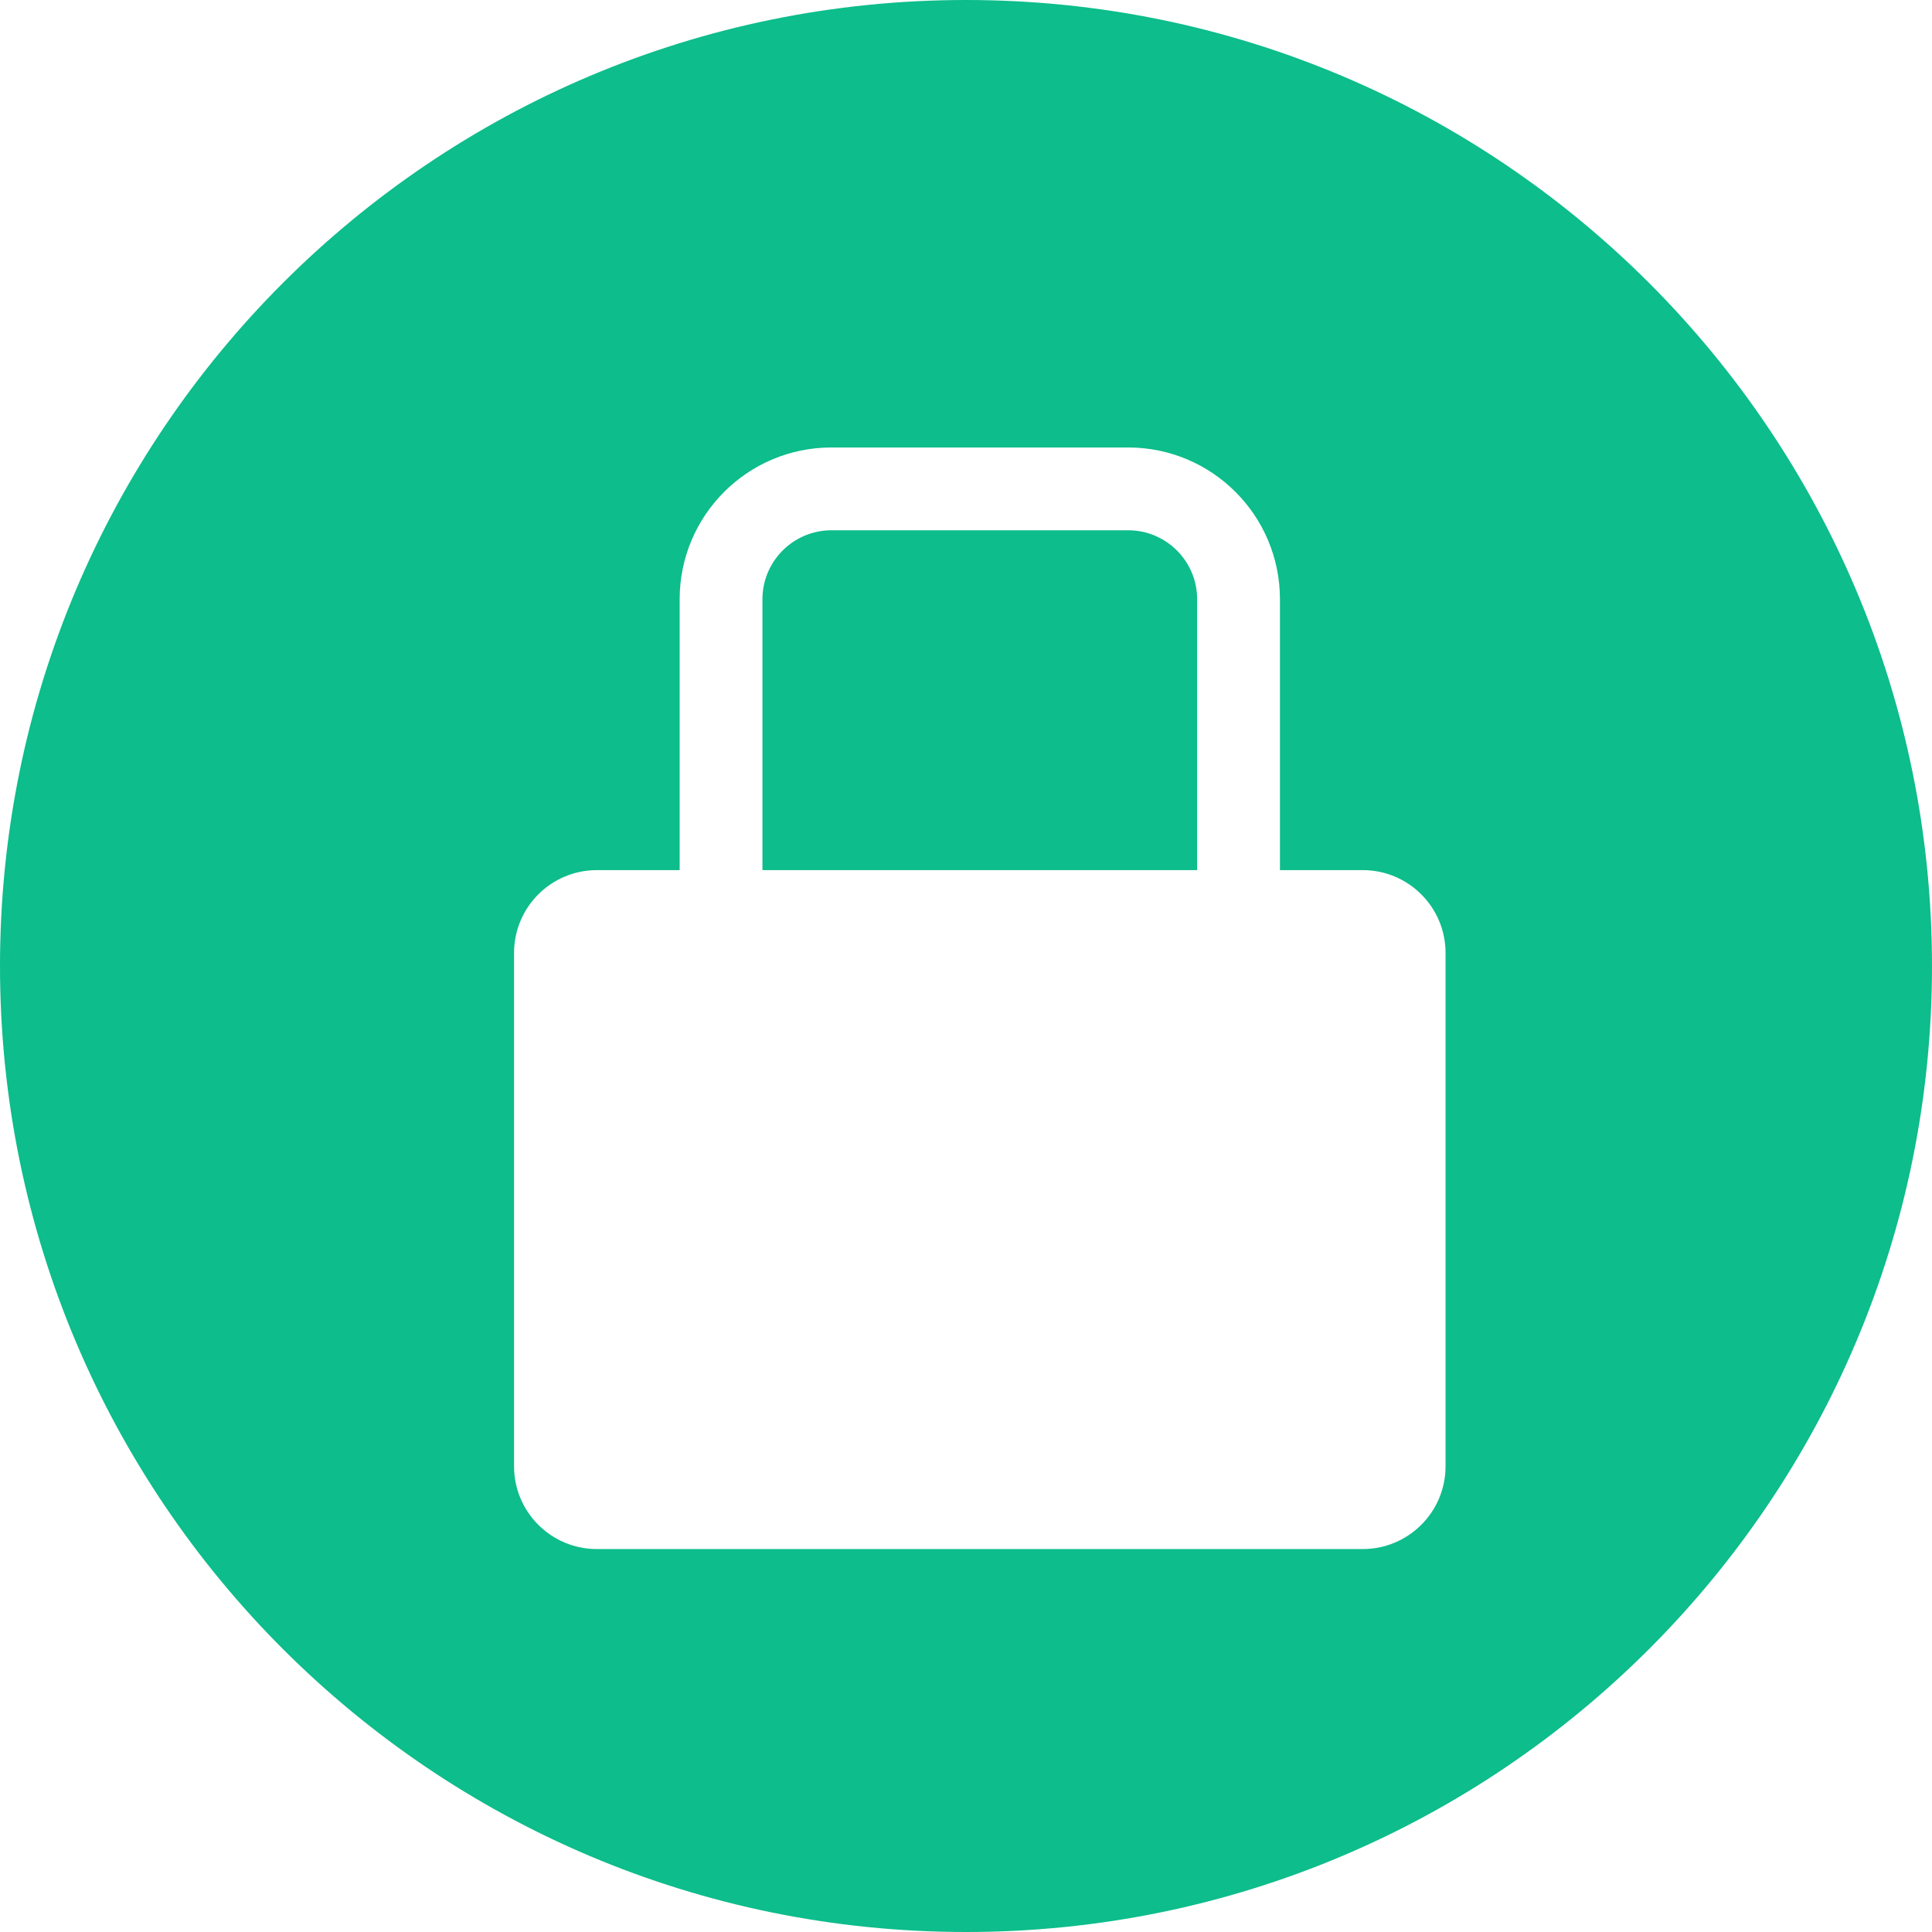
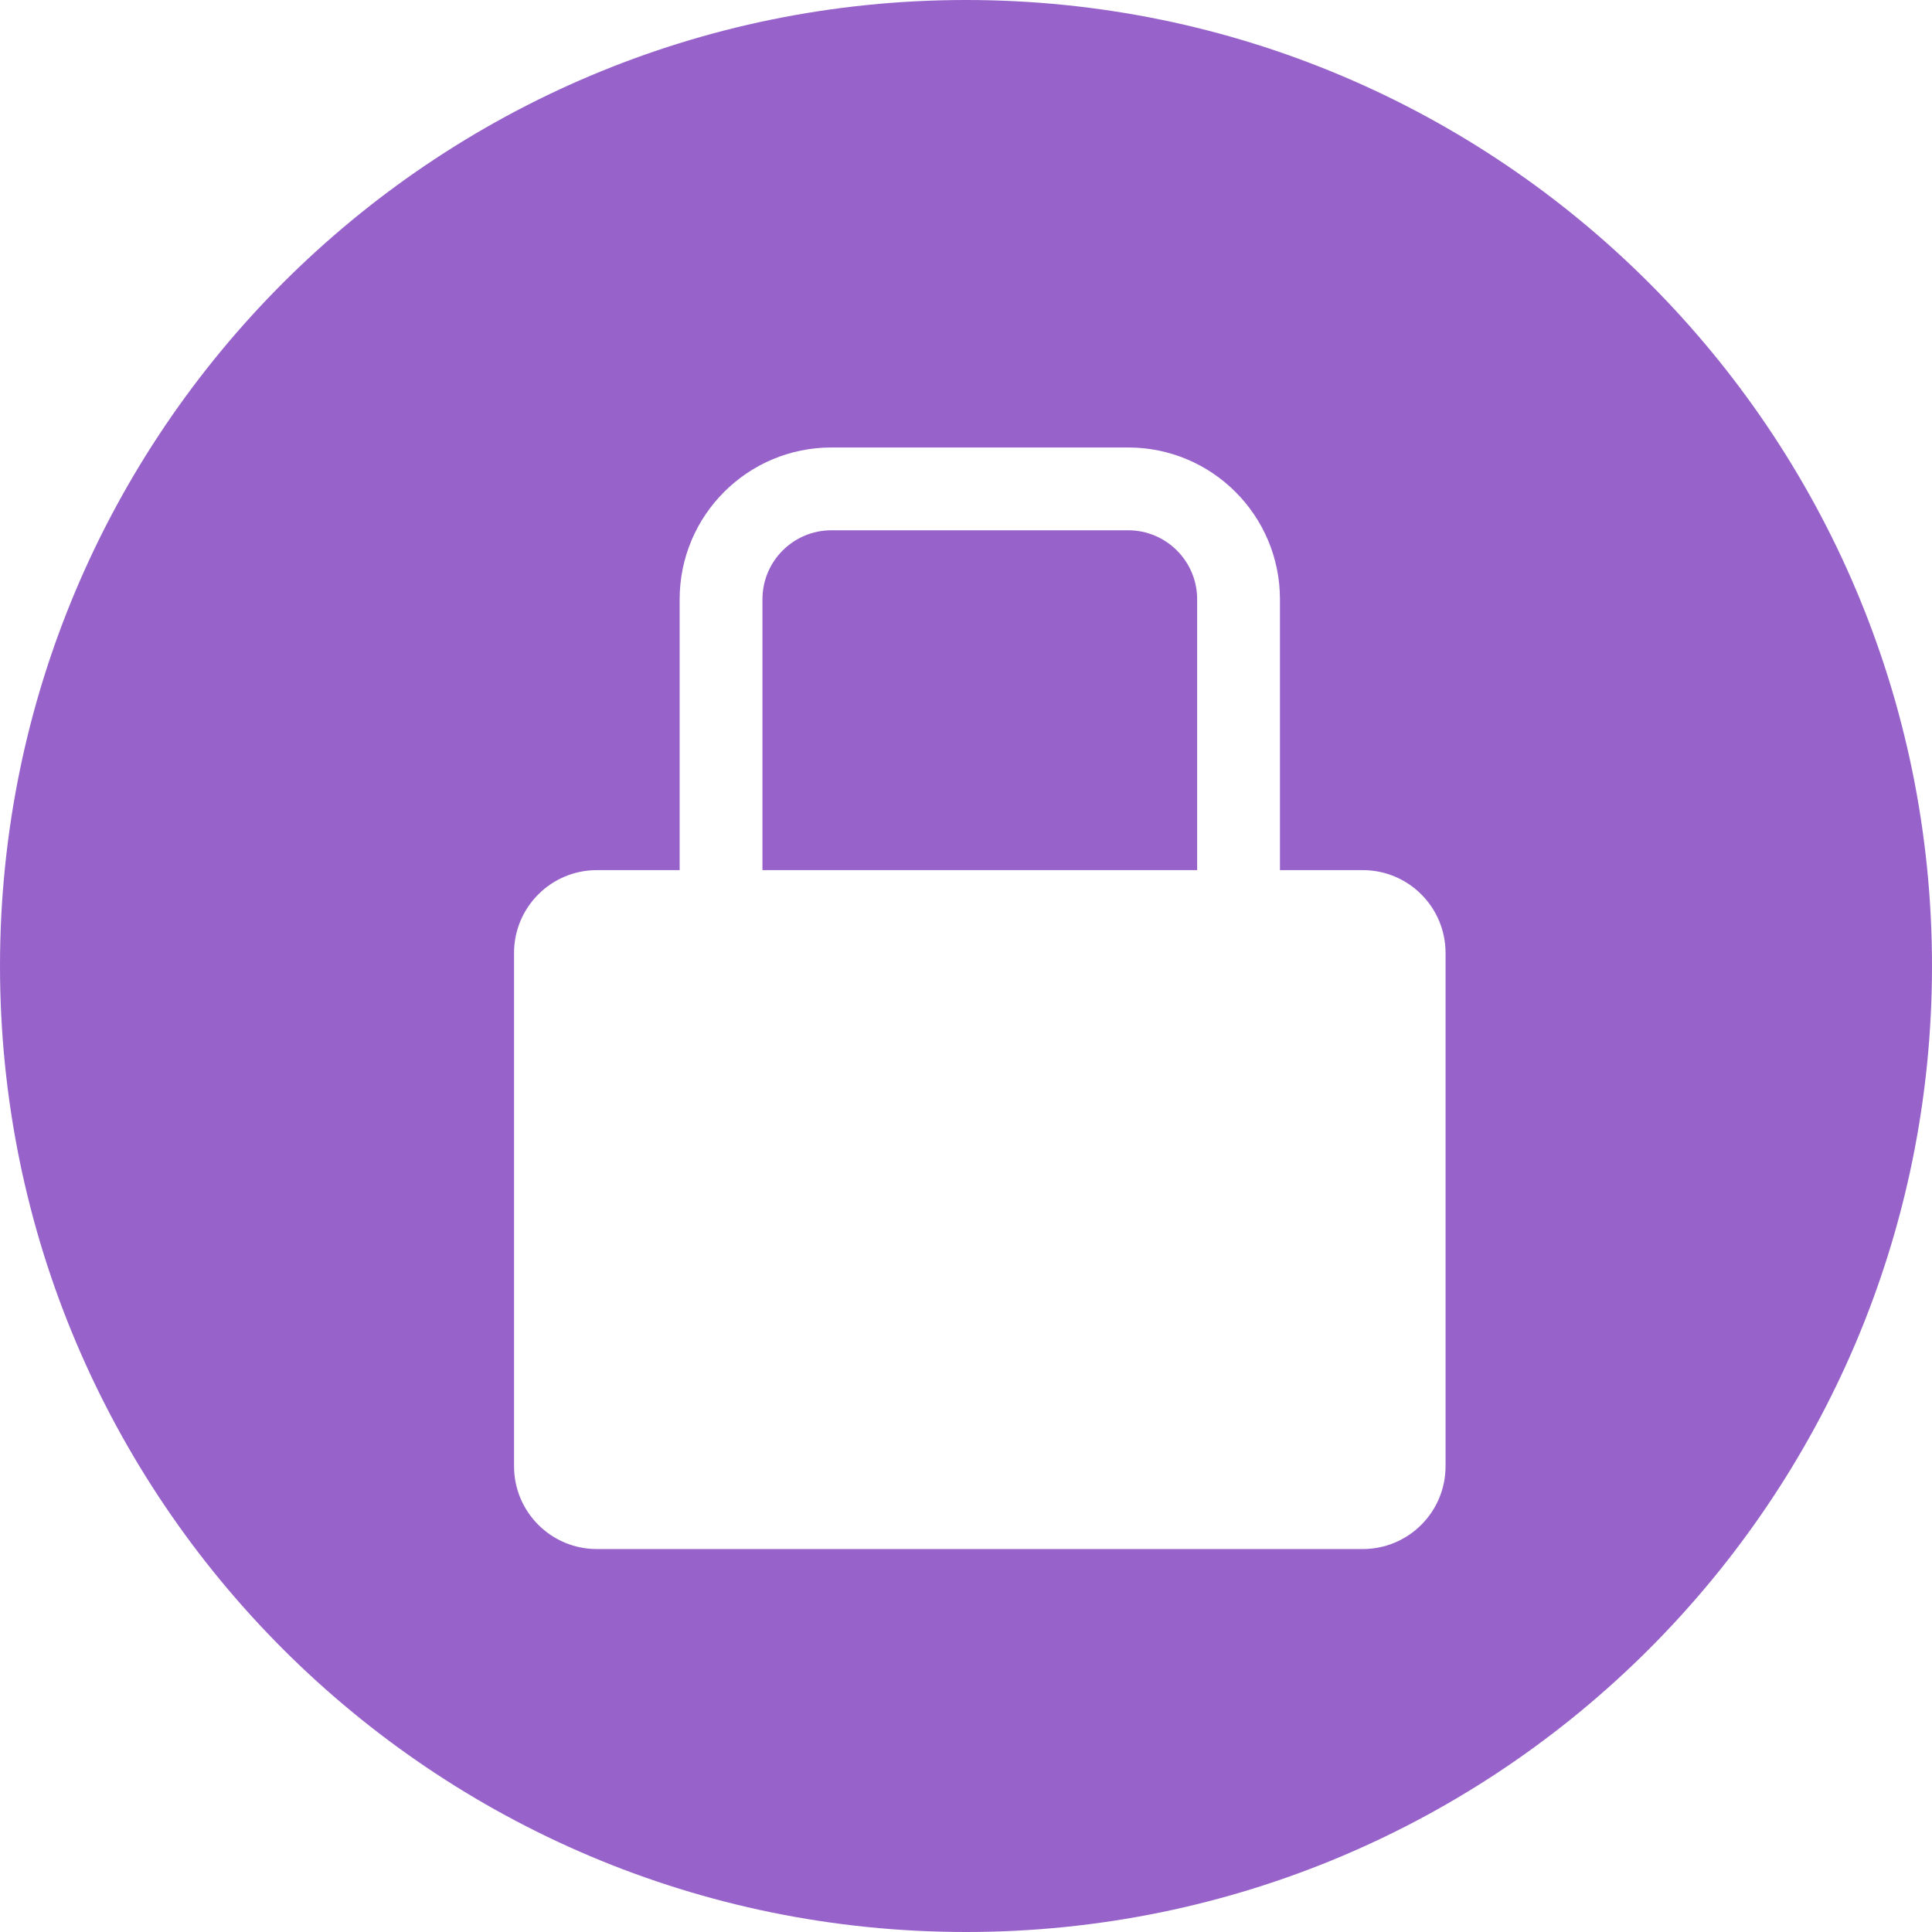
<svg xmlns="http://www.w3.org/2000/svg" width="100%" height="100%" viewBox="0 0 70 70" version="1.1" xml:space="preserve" style="fill-rule:evenodd;clip-rule:evenodd;stroke-linejoin:round;stroke-miterlimit:2;">
-   <path d="M35,70C54.33,70 70,54.33 70,35C70,15.67 54.33,0 35,0C15.67,0 0,15.67 0,35C0,54.33 15.67,70 35,70ZM30.125,16.213C27.088,16.213 24.625,18.676 24.625,21.713L24.625,31.526L21.625,31.526C19.968,31.526 18.625,32.87 18.625,34.527L18.625,53.125C18.625,54.782 19.968,56.125 21.625,56.125L49.375,56.125C51.032,56.125 52.375,54.782 52.375,53.125L52.375,34.527C52.375,32.87 51.032,31.526 49.375,31.526L46.375,31.526L46.375,21.713C46.375,18.676 43.913,16.213 40.875,16.213L30.125,16.213ZM43.375,31.526L43.375,21.713C43.375,20.333 42.256,19.213 40.875,19.213L30.125,19.213C28.744,19.213 27.625,20.333 27.625,21.713L27.625,31.526L43.375,31.526Z" style="fill:rgb(13,189,139);" />
+   <path d="M35,70C54.33,70 70,54.33 70,35C70,15.67 54.33,0 35,0C15.67,0 0,15.67 0,35C0,54.33 15.67,70 35,70ZM30.125,16.213C27.088,16.213 24.625,18.676 24.625,21.713L24.625,31.526L21.625,31.526C19.968,31.526 18.625,32.87 18.625,34.527L18.625,53.125C18.625,54.782 19.968,56.125 21.625,56.125L49.375,56.125C51.032,56.125 52.375,54.782 52.375,53.125L52.375,34.527C52.375,32.87 51.032,31.526 49.375,31.526L46.375,31.526L46.375,21.713C46.375,18.676 43.913,16.213 40.875,16.213L30.125,16.213ZM43.375,31.526L43.375,21.713C43.375,20.333 42.256,19.213 40.875,19.213L30.125,19.213C28.744,19.213 27.625,20.333 27.625,21.713L27.625,31.526L43.375,31.526Z" style="fill:rgb(151,99,203);" />
</svg>
